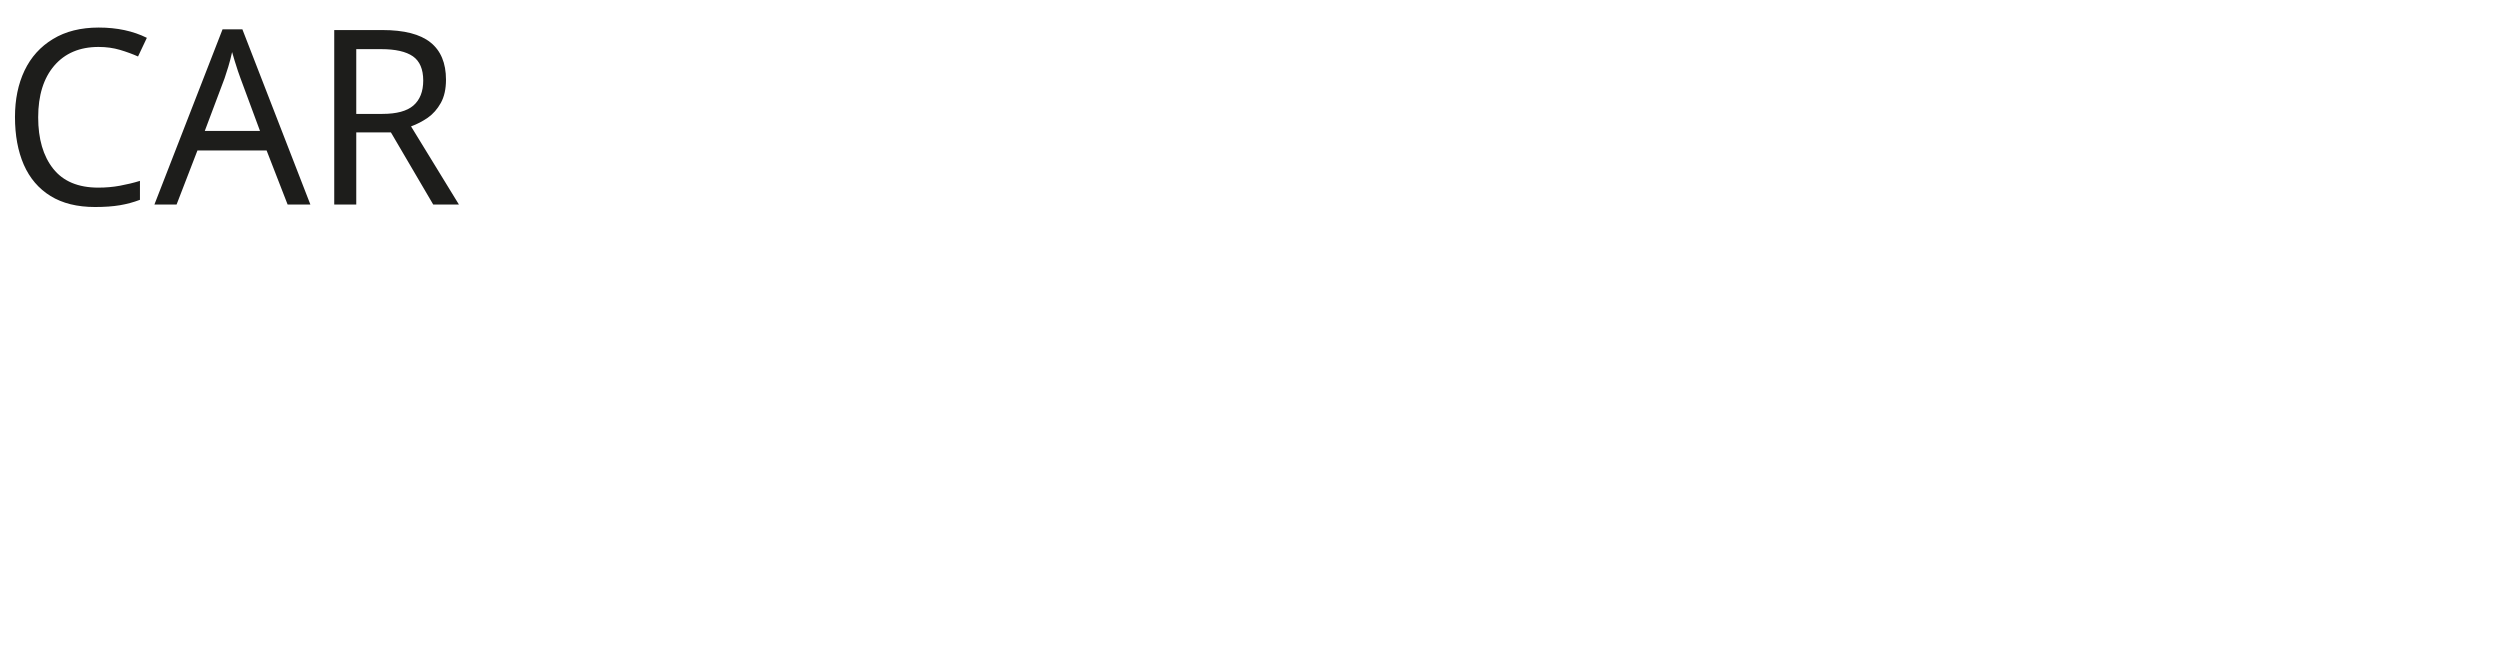
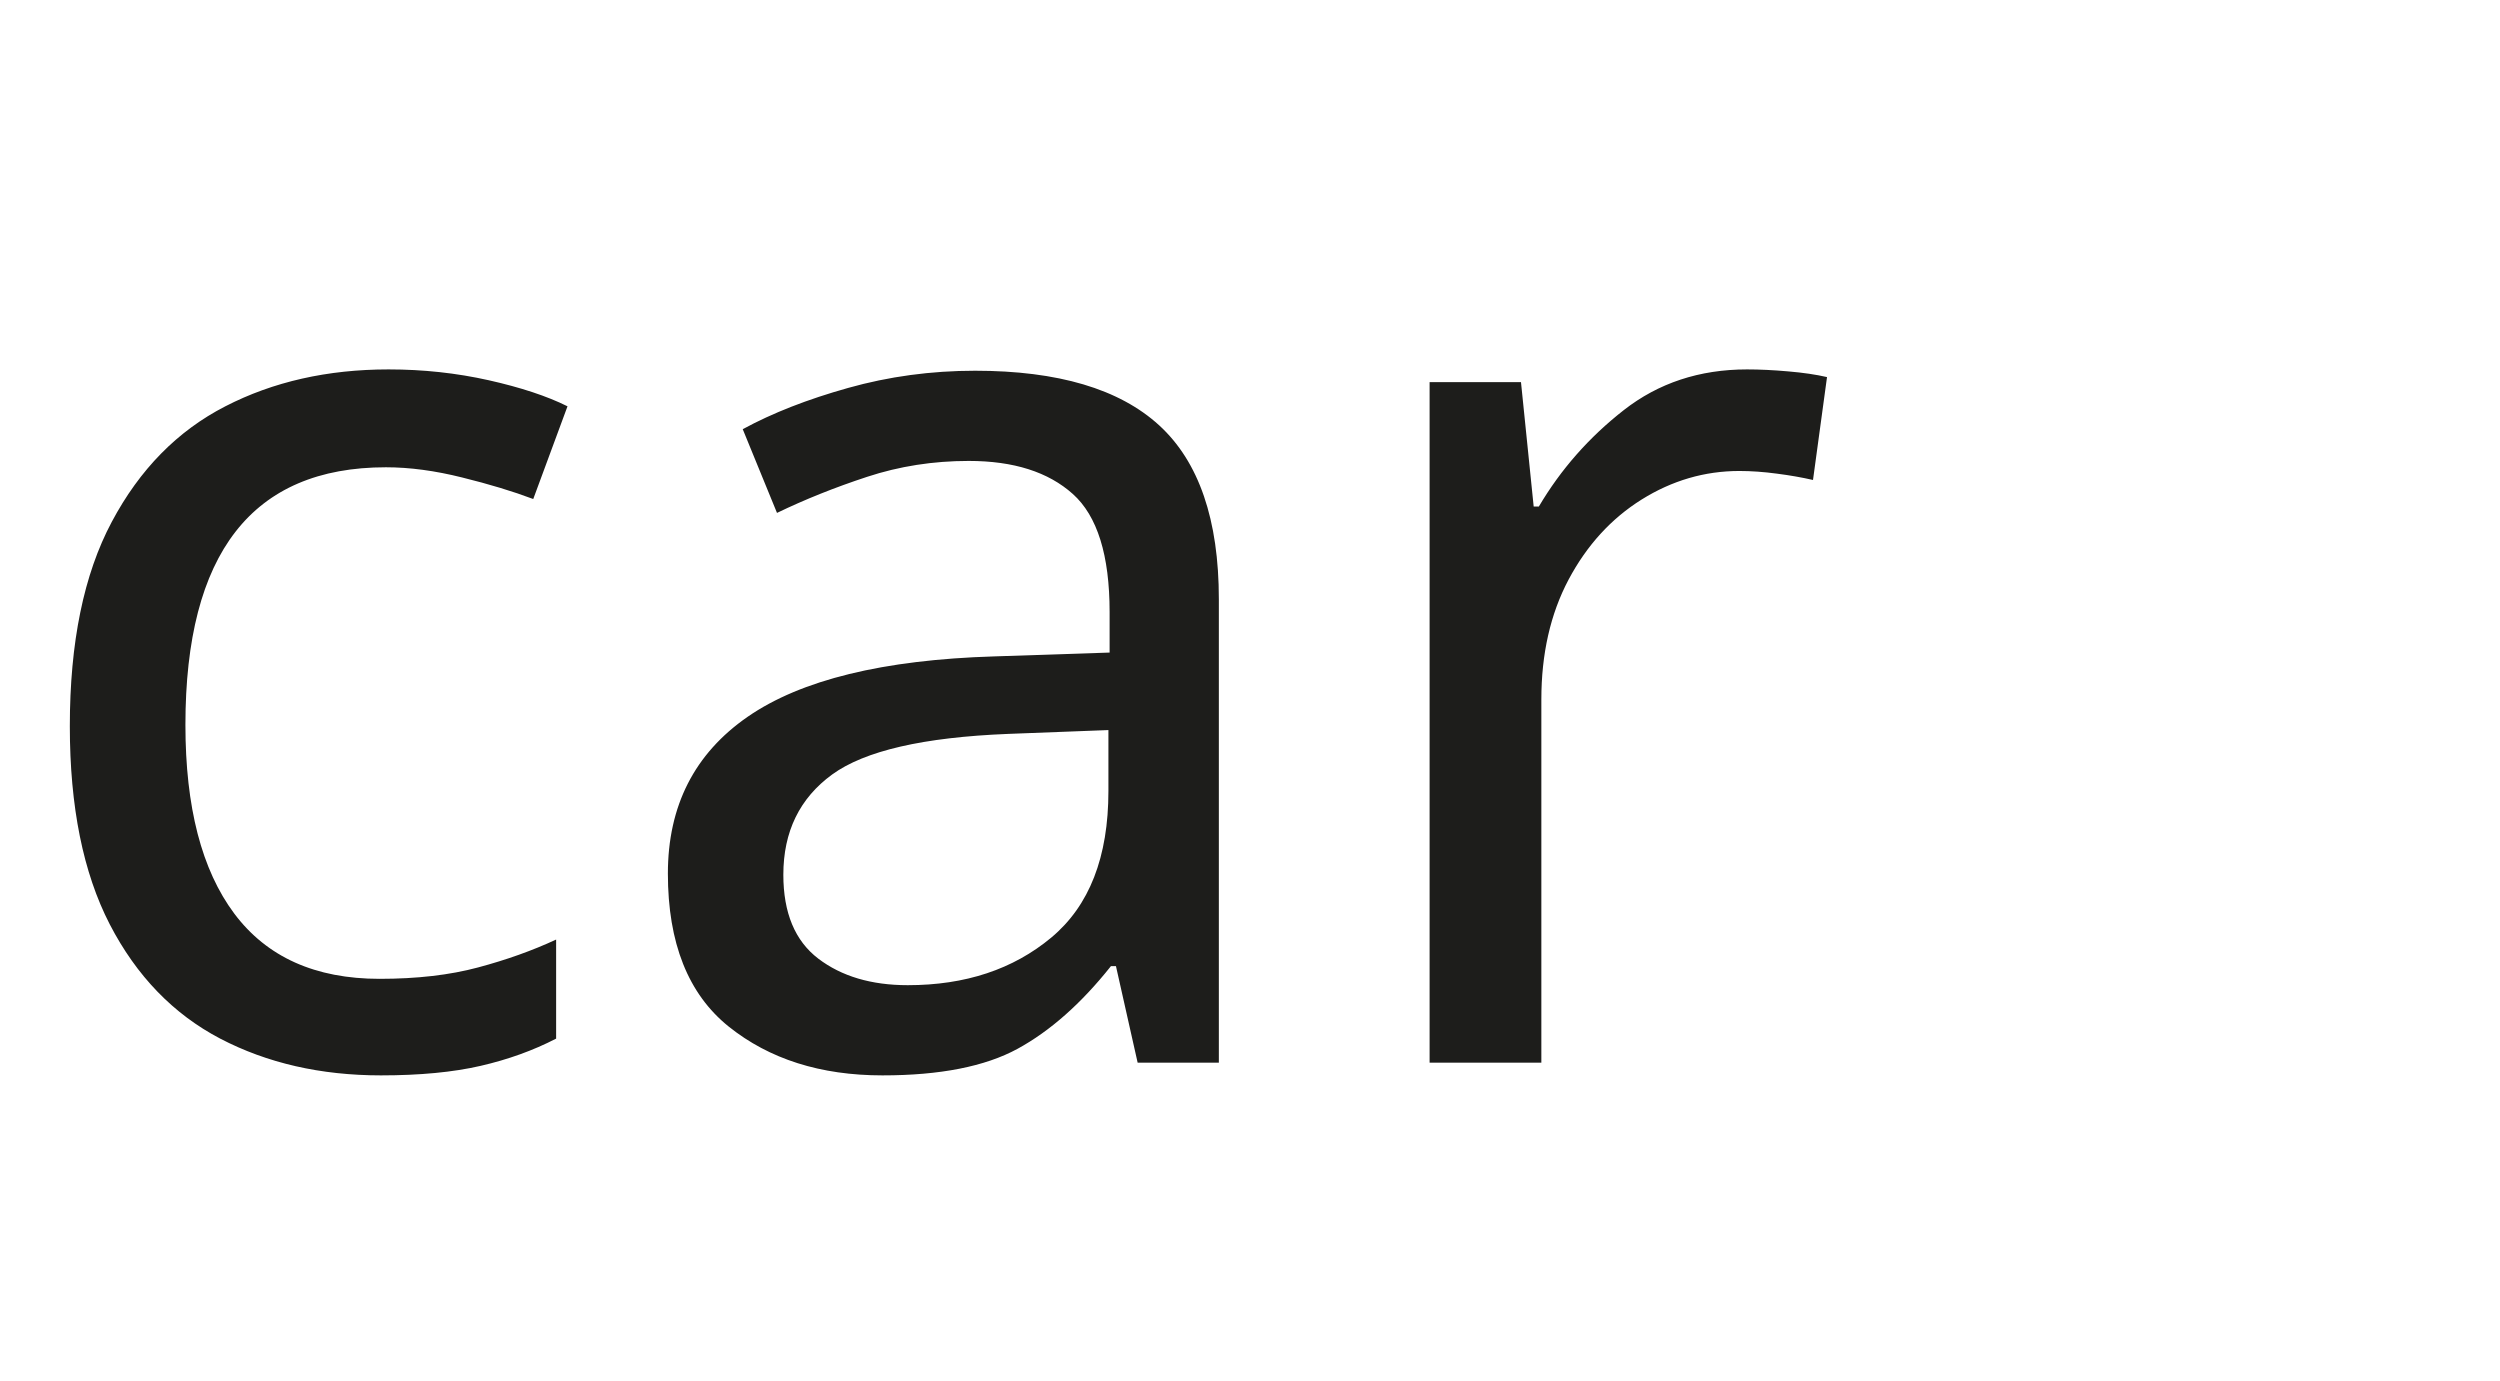
- <svg xmlns="http://www.w3.org/2000/svg" viewBox="0 0 266 71.3">
+ <svg xmlns="http://www.w3.org/2000/svg" viewBox="0 0 295.36 163.05">
  <defs>
-     <style>.cls-1{font-size:26px;fill:#1d1d1b;font-family:MyriadPro-Regular, Myriad Pro;}</style>
+     <style>.cls-1{font-size:150px;fill:#1d1d1b;font-family:MyriadPro-Regular, Myriad Pro;}</style>
  </defs>
  <g id="Layer_2" data-name="Layer 2">
    <g id="Layer_1-2" data-name="Layer 1">
-       <text class="cls-1" transform="translate(0 21.76)">CAR</text>
+       <text class="cls-1" transform="translate(0 125.55)">car</text>
    </g>
  </g>
</svg>
